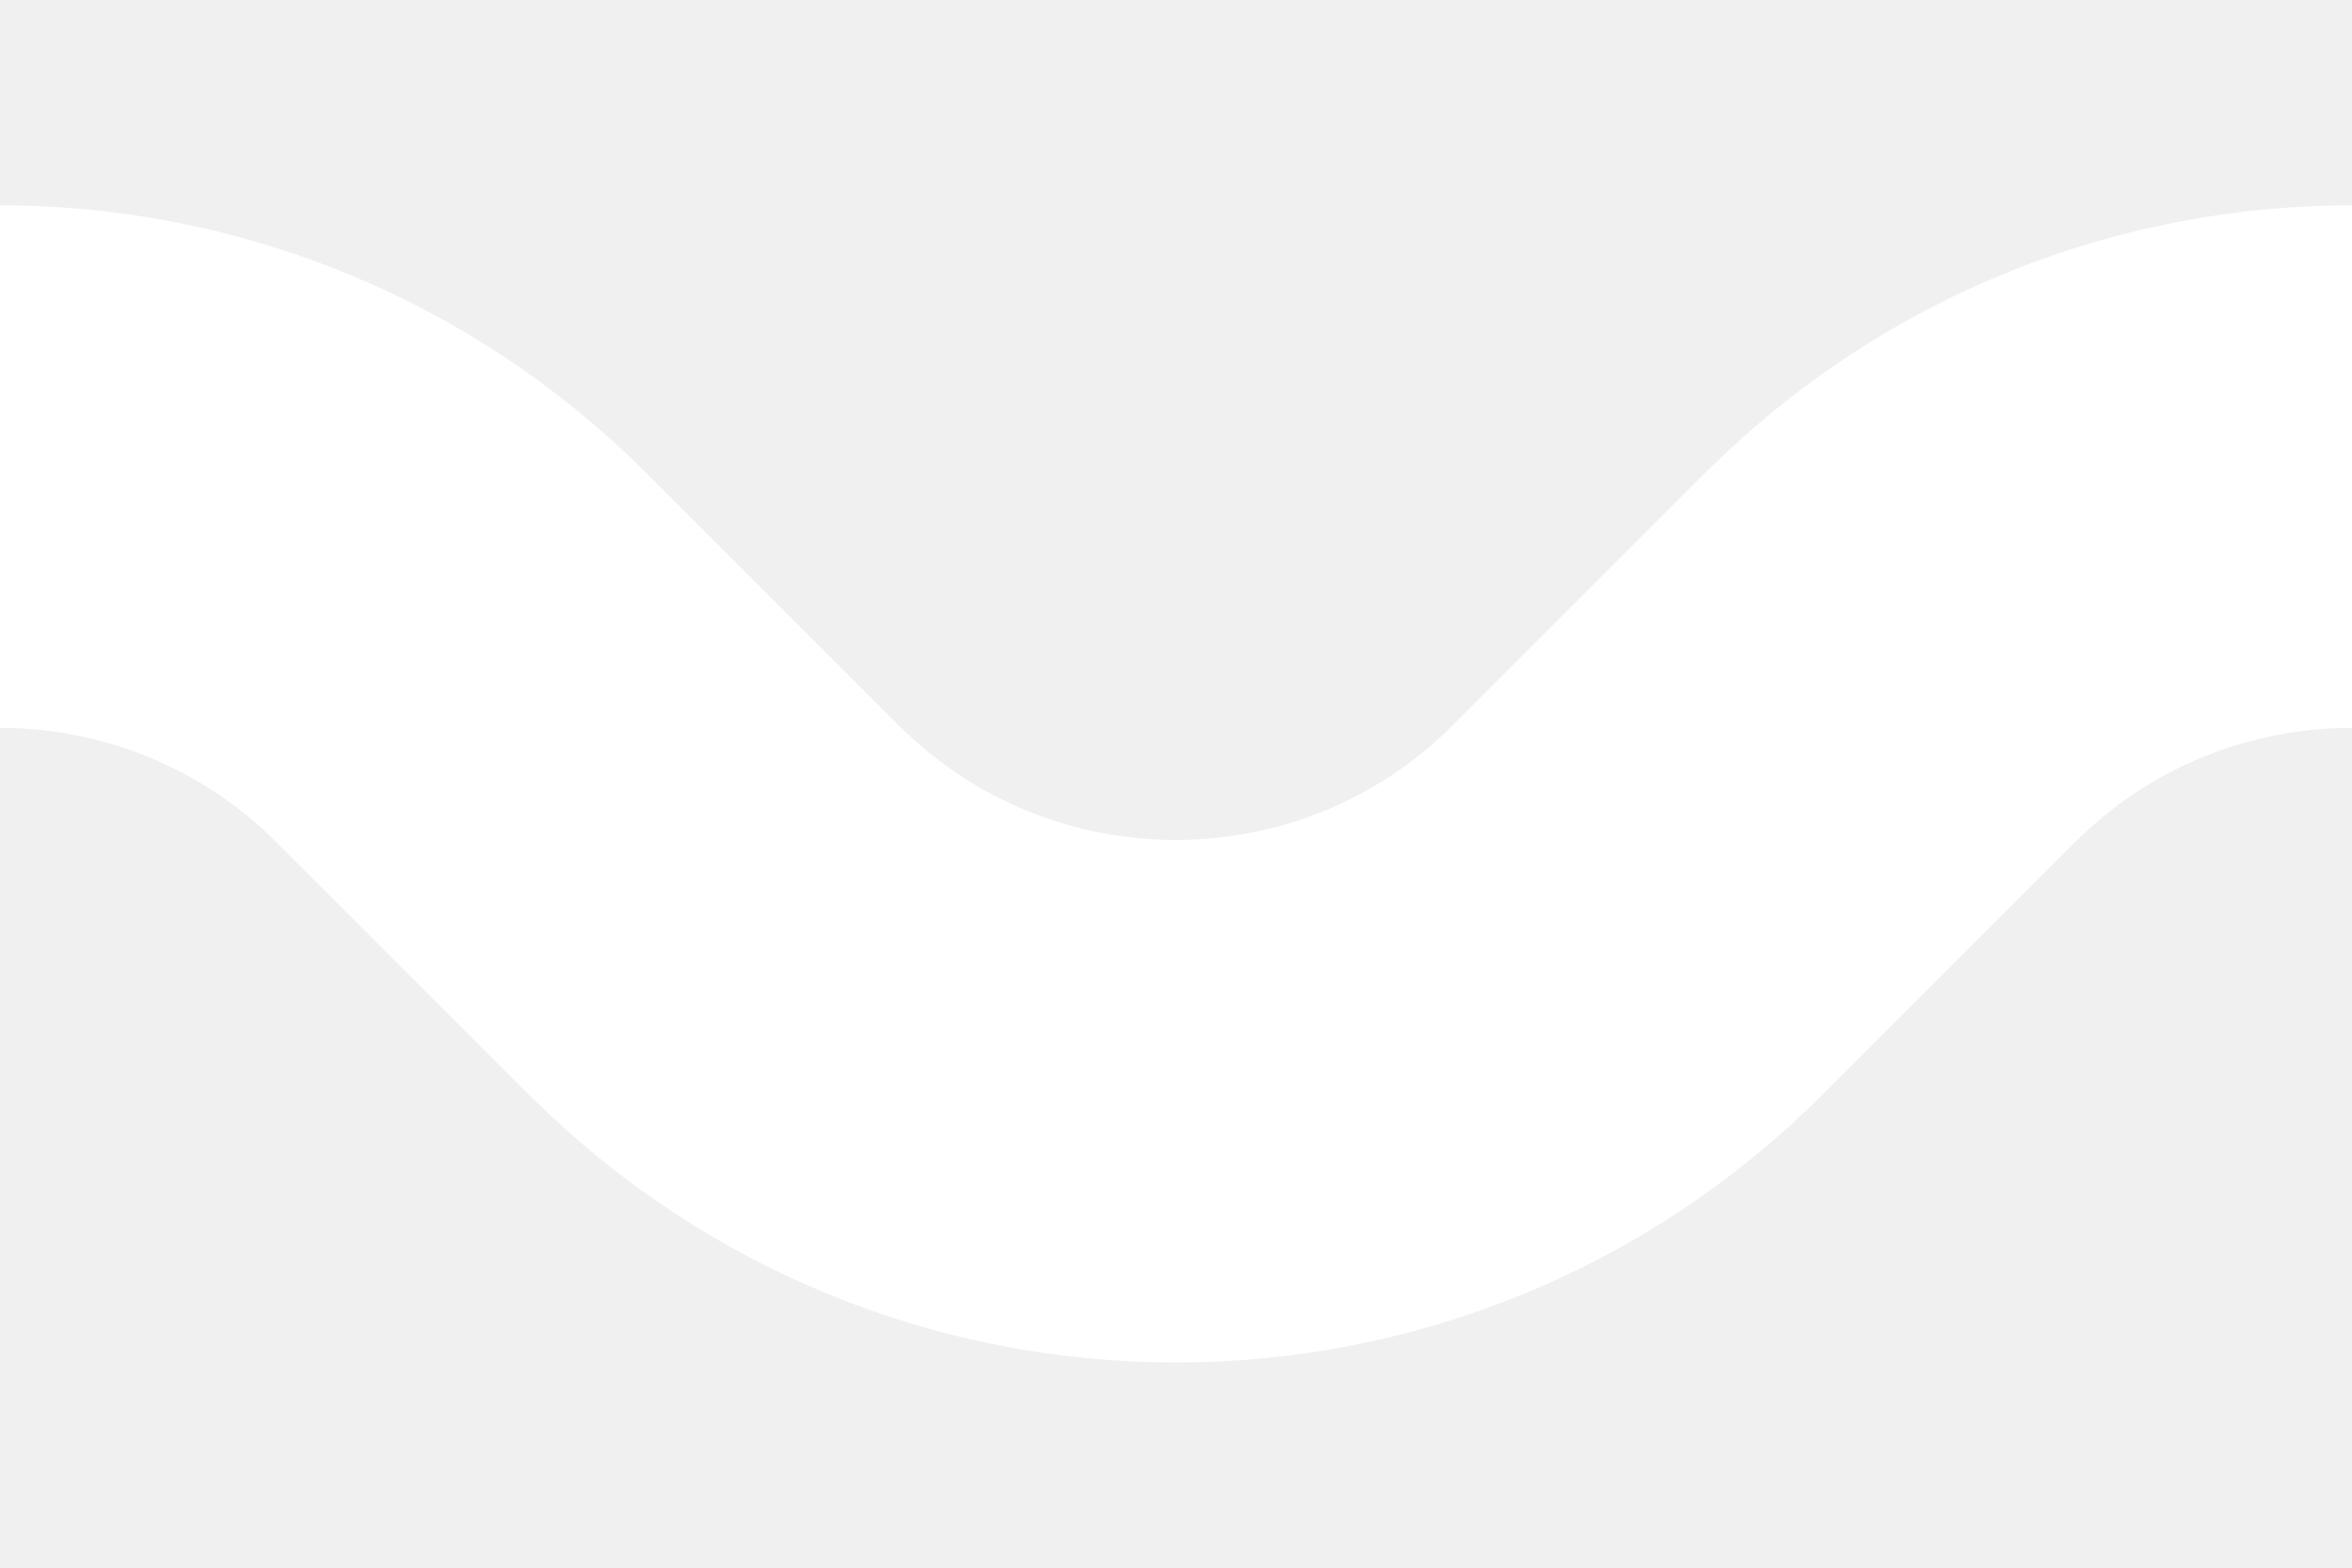
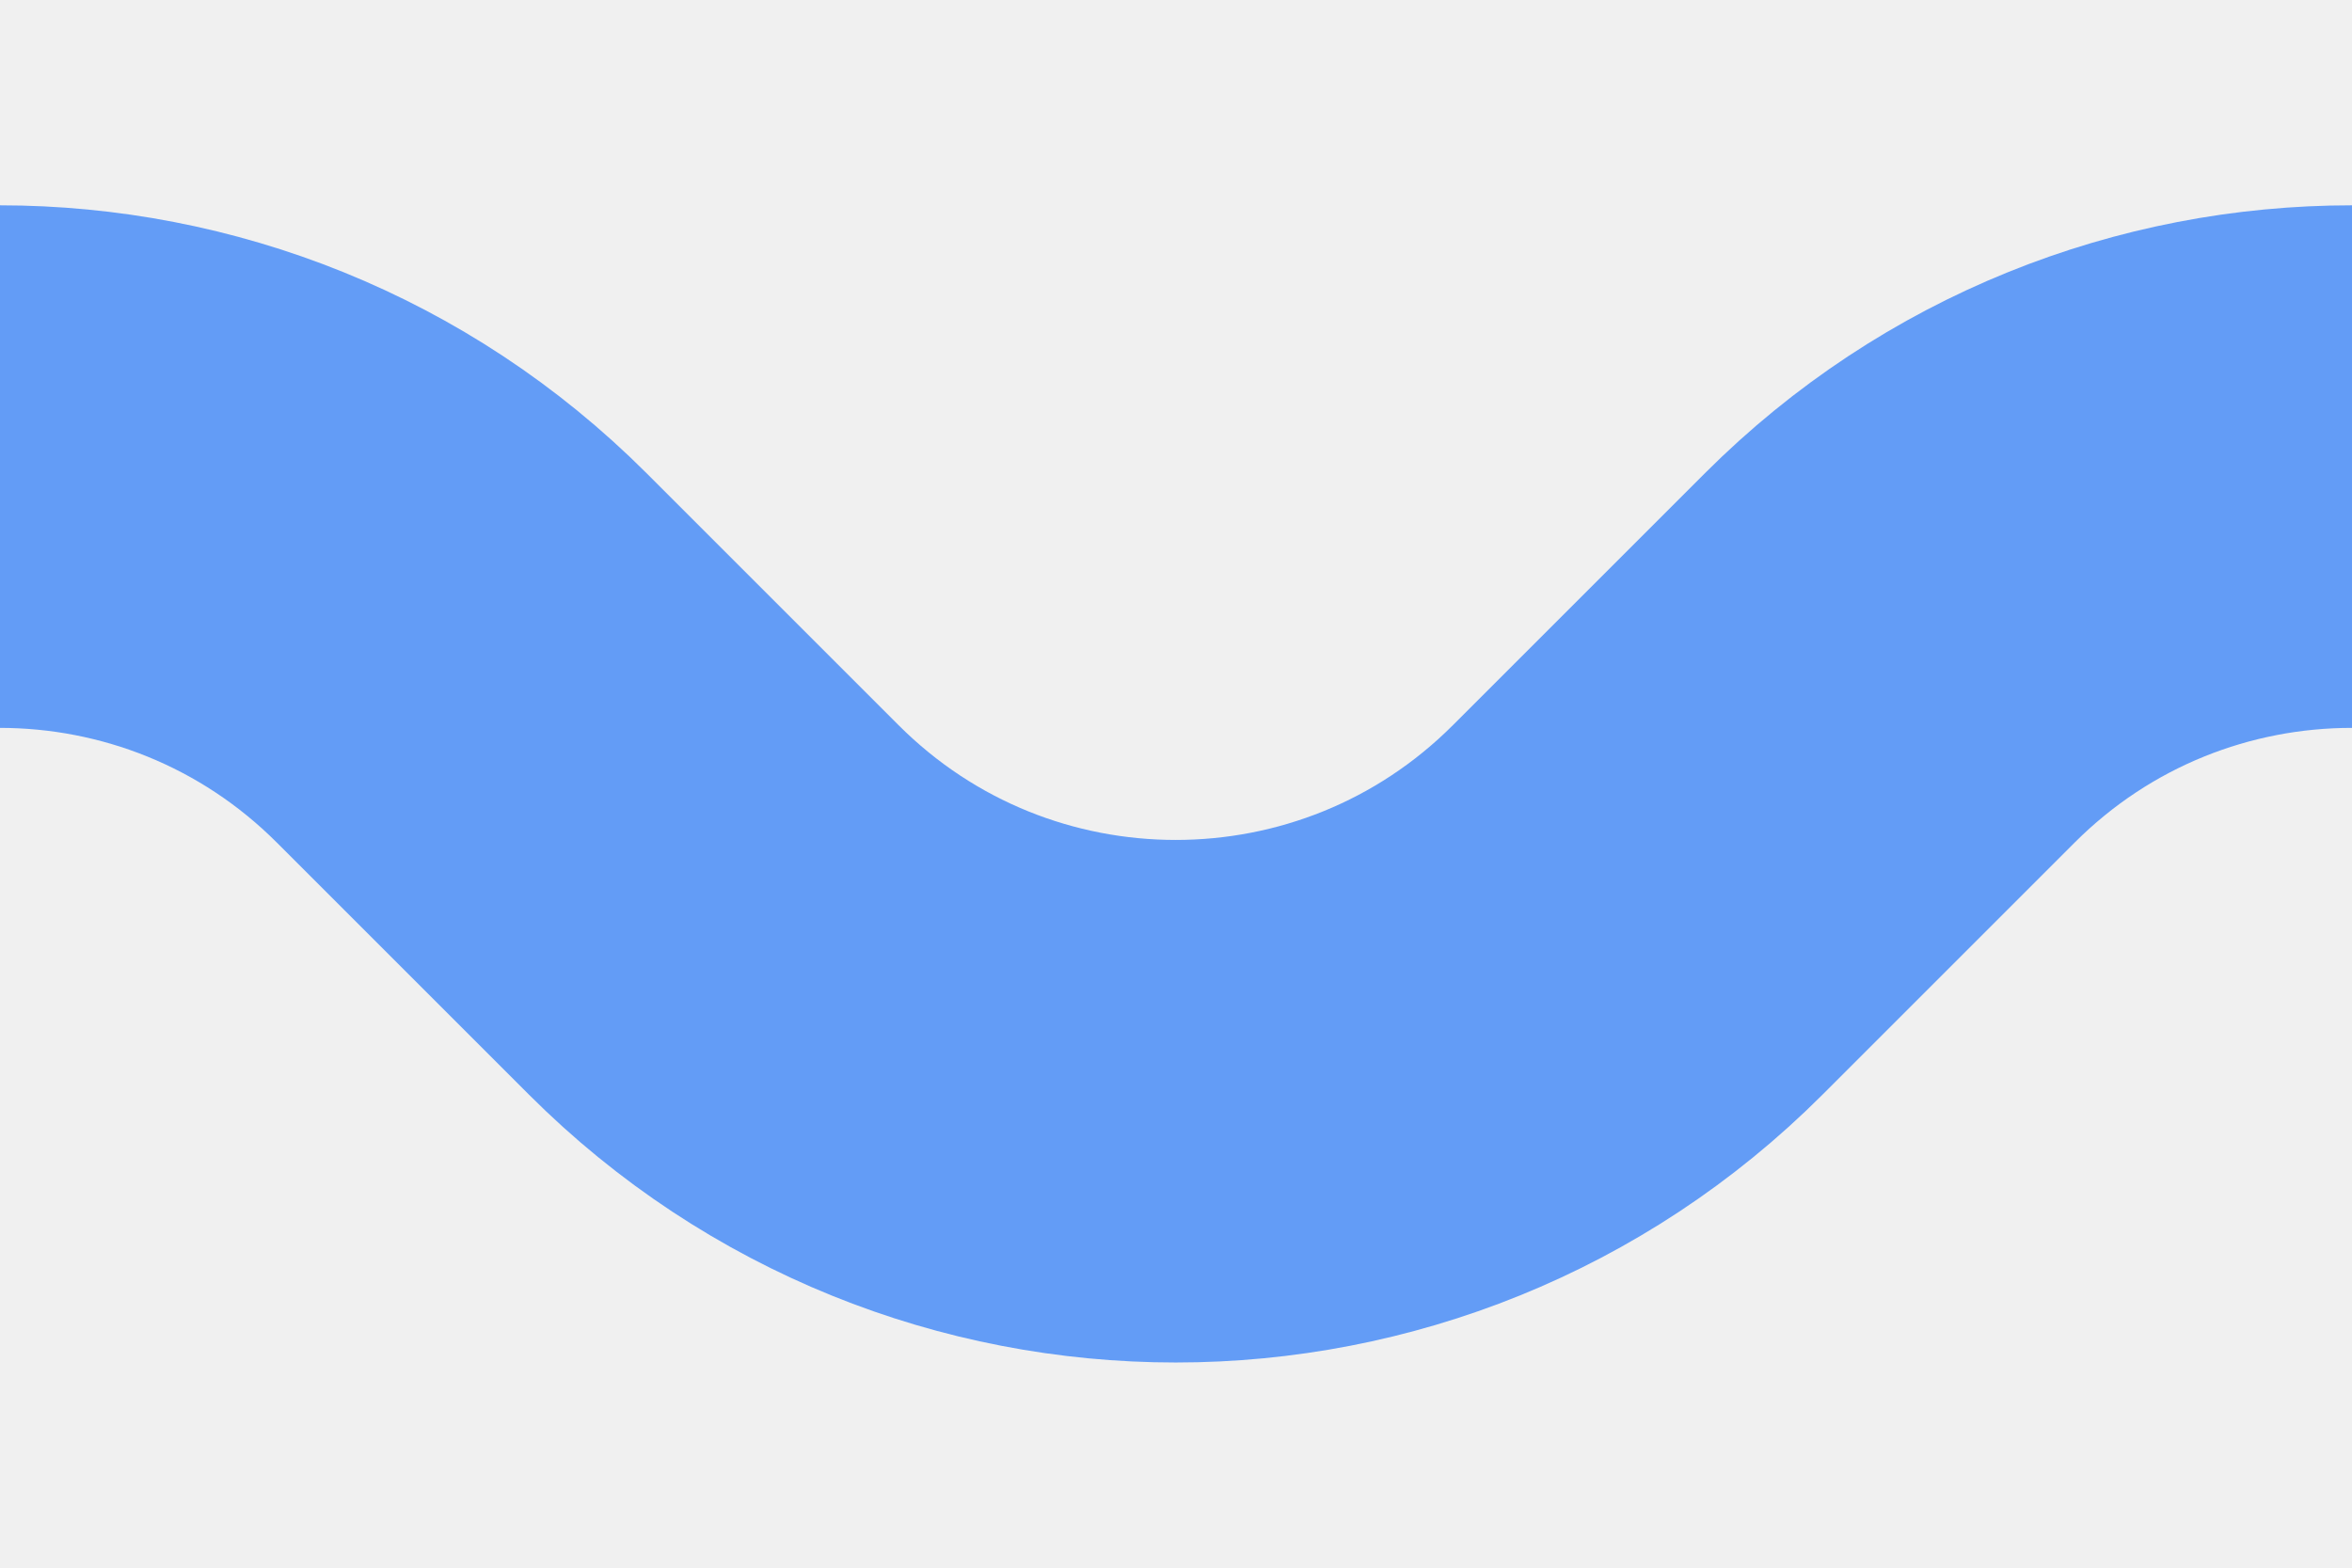
<svg xmlns="http://www.w3.org/2000/svg" width="36" height="24" viewBox="0 0 36 24" fill="none">
  <g clip-path="url(#clip0)">
-     <path d="M-18.004 21.001L-7.075 10.072C-3.17 6.167 3.162 6.167 7.067 10.072L10.925 13.93C14.83 17.835 21.162 17.835 25.067 13.93L28.925 10.072C32.83 6.167 39.162 6.167 43.067 10.072L46.925 13.93C50.83 17.835 57.162 17.835 61.067 13.93L71.996 3.001" stroke="white" stroke-width="8" />
+     <path d="M-18.004 21.001L-7.075 10.072C-3.17 6.167 3.162 6.167 7.067 10.072L10.925 13.93C14.83 17.835 21.162 17.835 25.067 13.93L28.925 10.072C32.83 6.167 39.162 6.167 43.067 10.072L46.925 13.93C50.83 17.835 57.162 17.835 61.067 13.93L71.996 3.001" stroke="#639CF6" stroke-width="8" />
  </g>
  <defs>
    <clipPath id="clip0">
      <rect width="36" height="24" fill="white" />
    </clipPath>
  </defs>
</svg>
